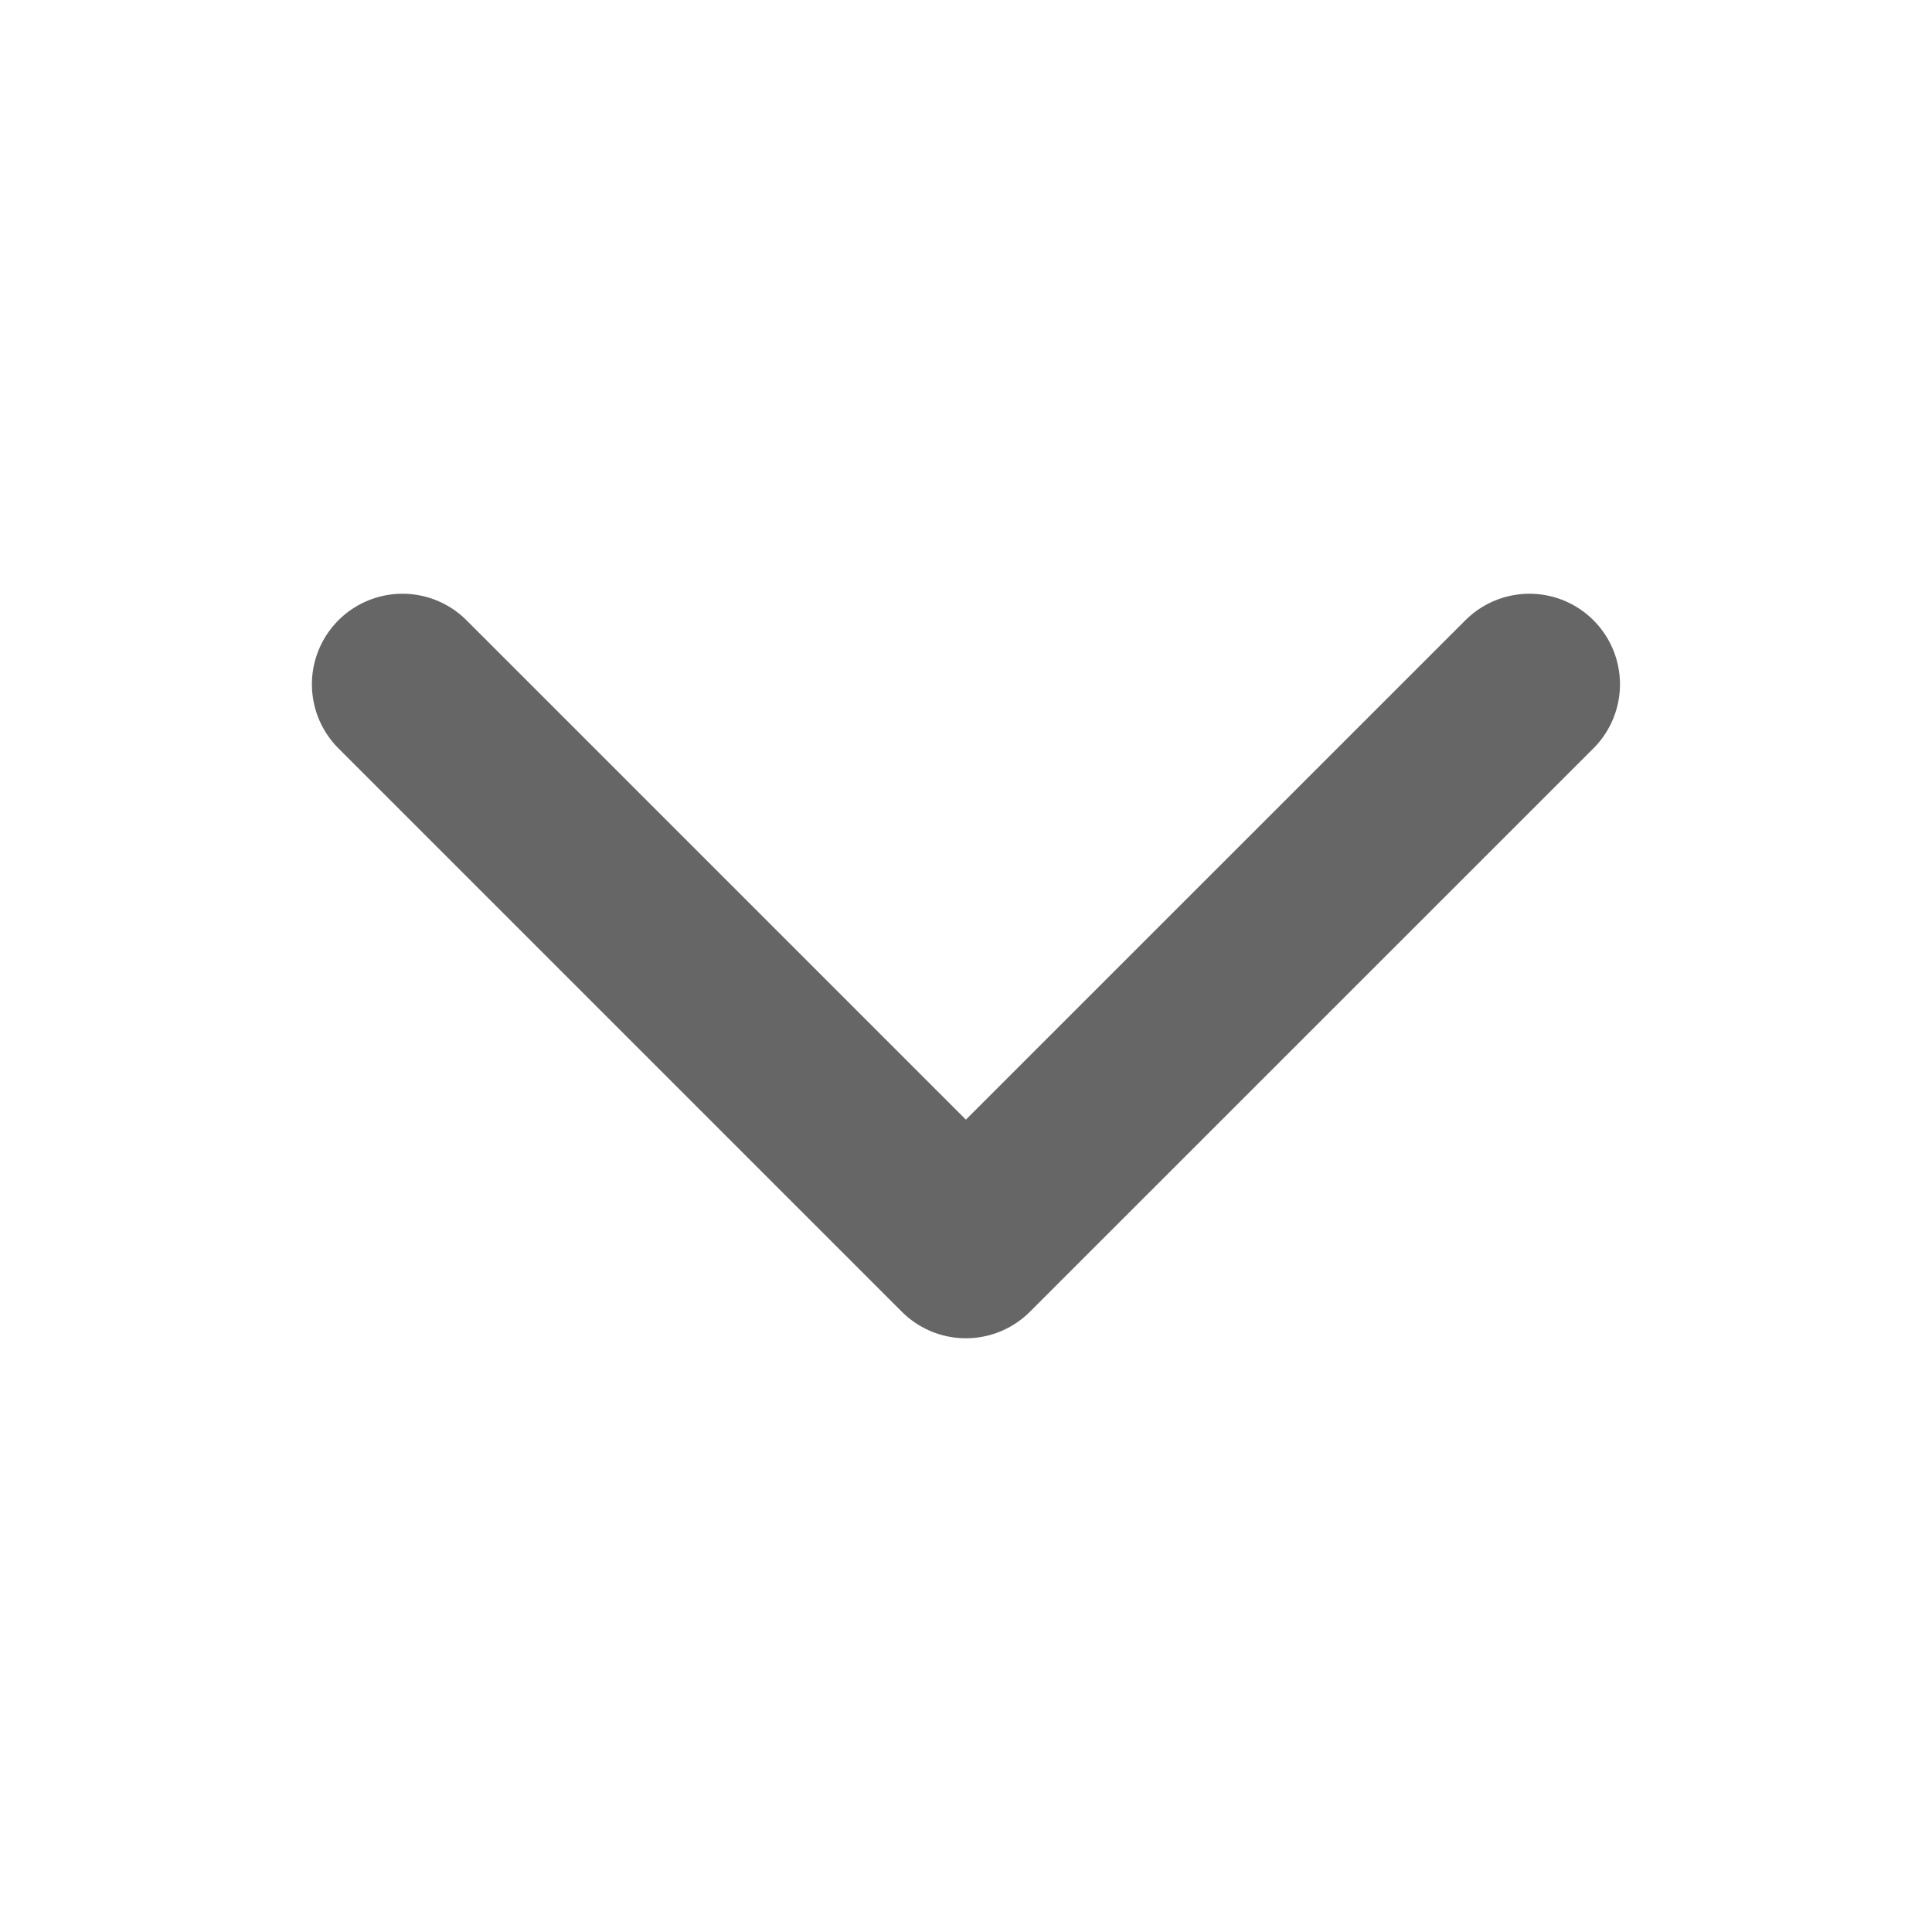
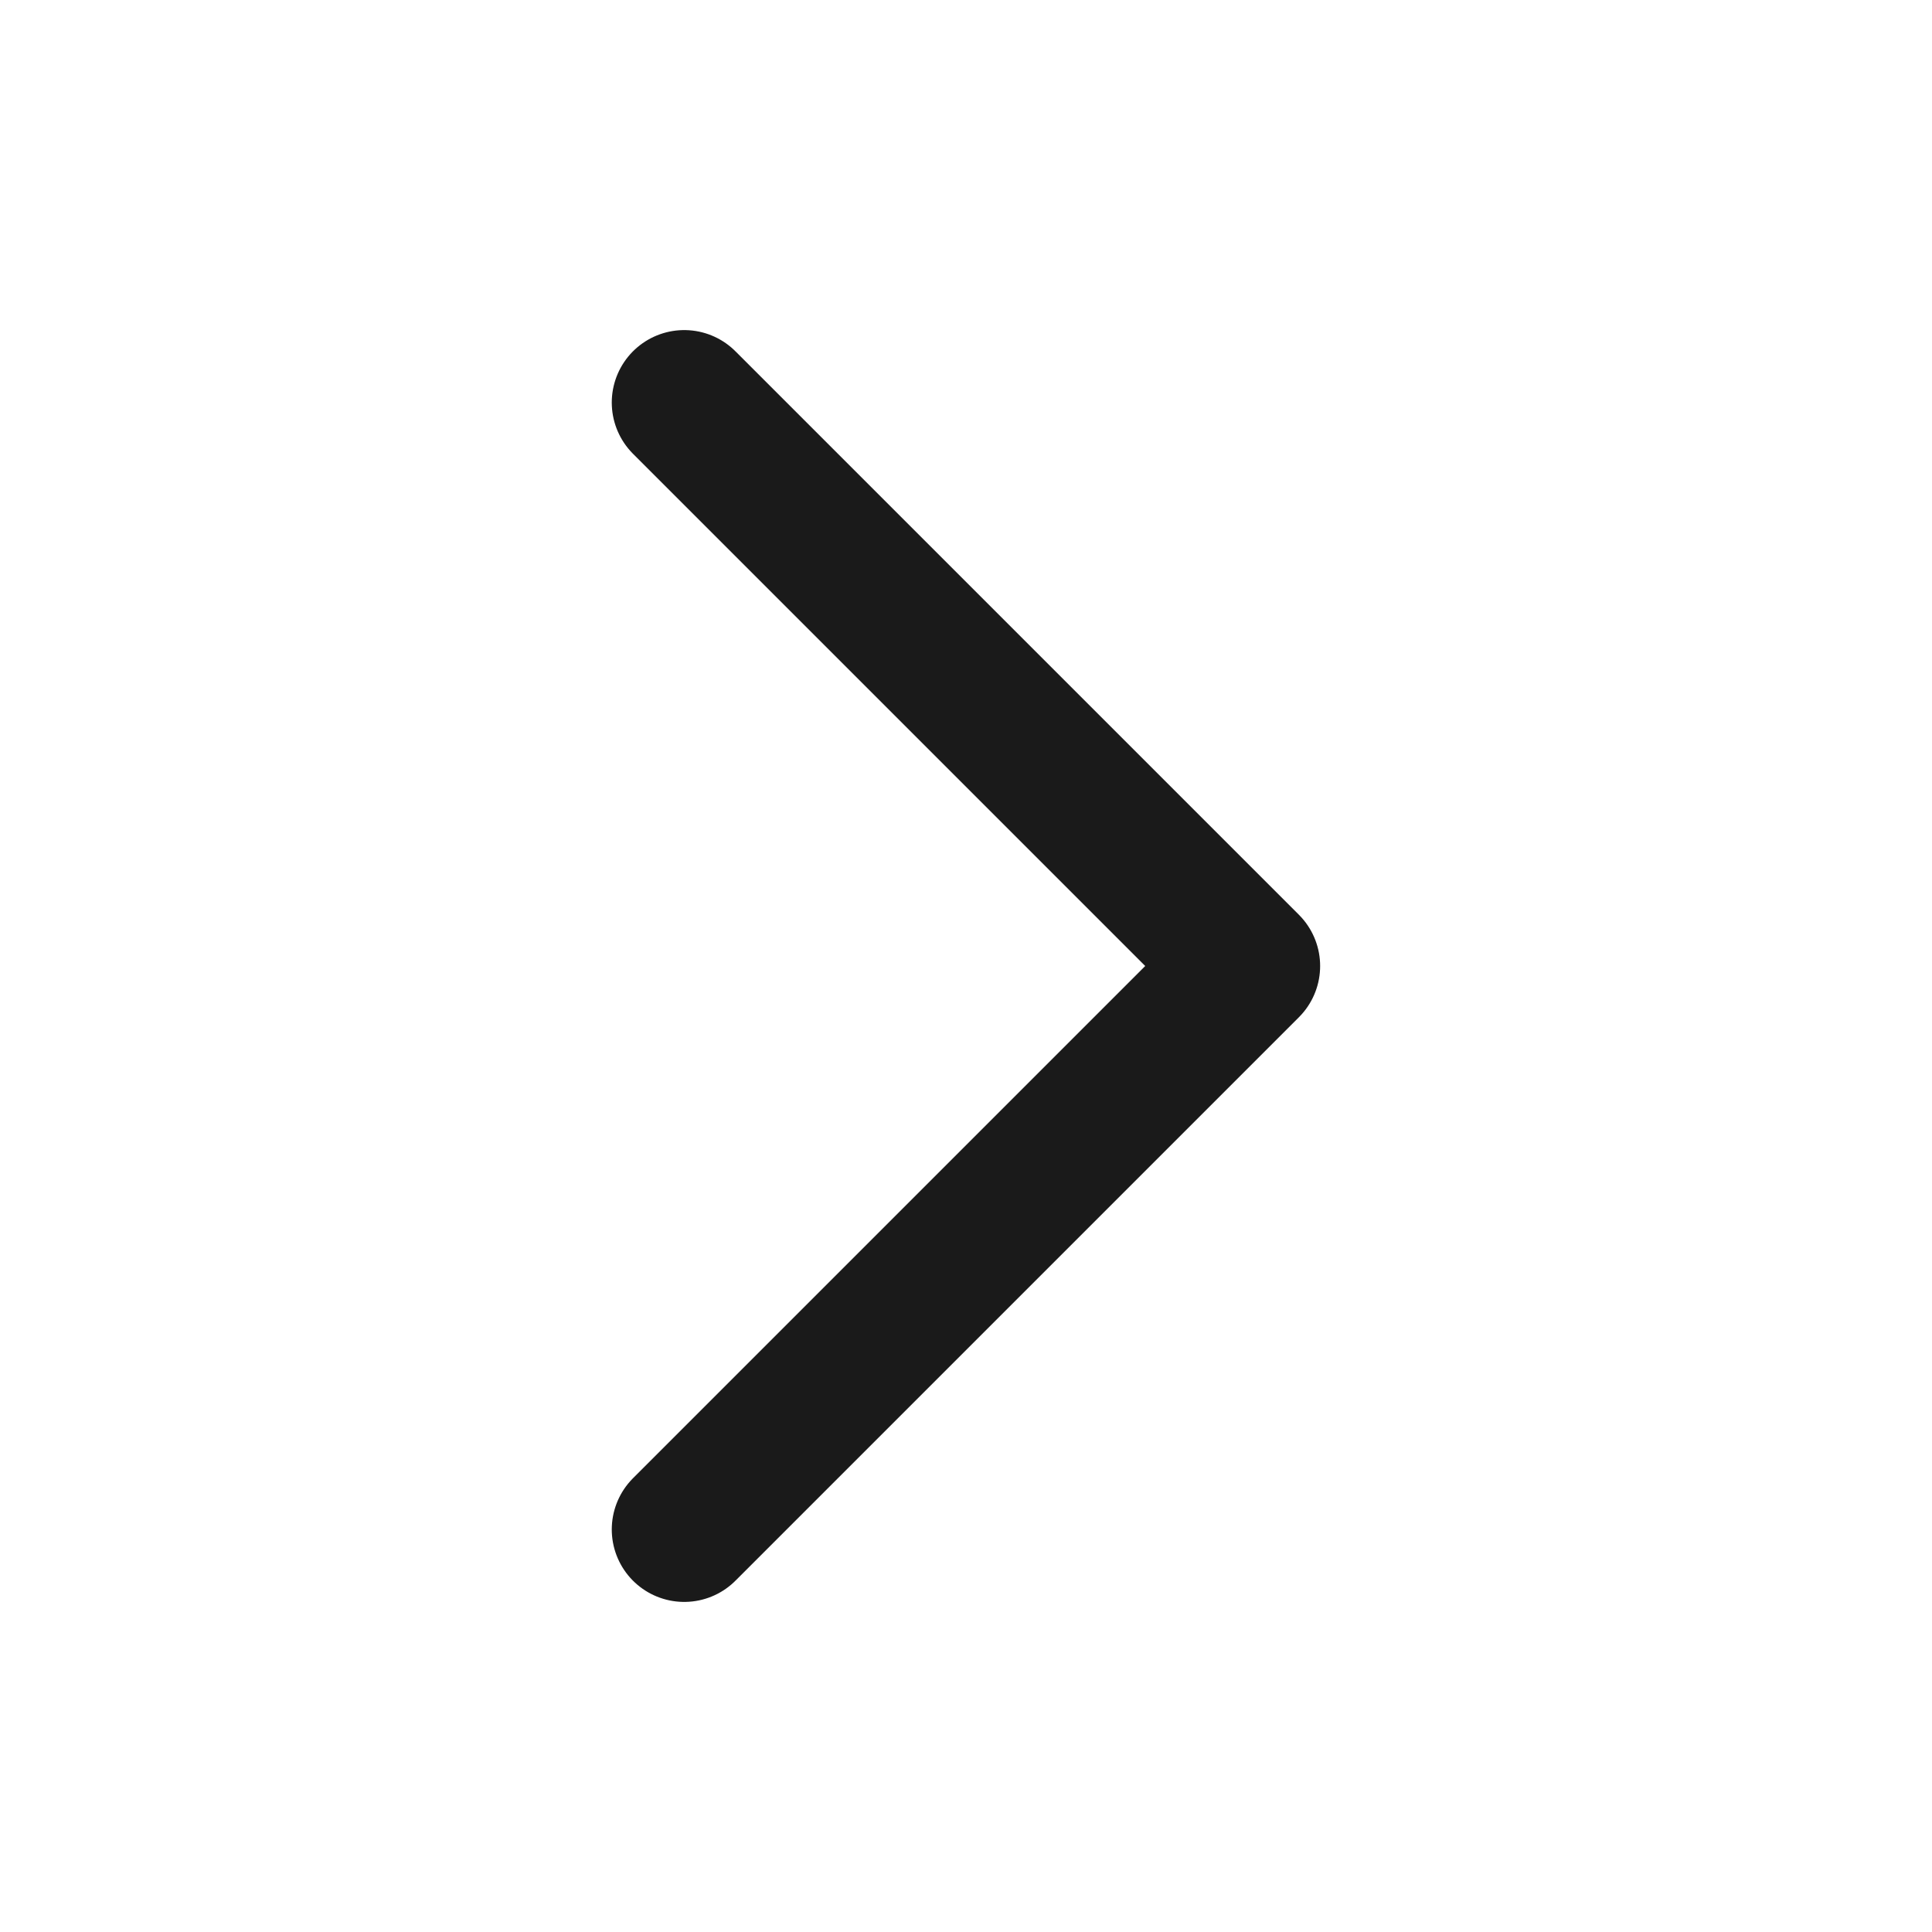
- <svg xmlns="http://www.w3.org/2000/svg" width="16" height="16" viewBox="0 0 16 16" fill="none">
-   <path d="M3.333 5.667L7.999 10.333L12.666 5.667" stroke="#666666" stroke-width="1.5" stroke-linecap="round" stroke-linejoin="round" />
+ <svg xmlns="http://www.w3.org/2000/svg" width="20" height="20" viewBox="0 0 20 20" fill="none">
+   <path d="M7.083 4.167L12.916 10L7.083 15.833" stroke="#1A1A1A" stroke-width="1.5" stroke-linecap="round" stroke-linejoin="round" />
</svg>
